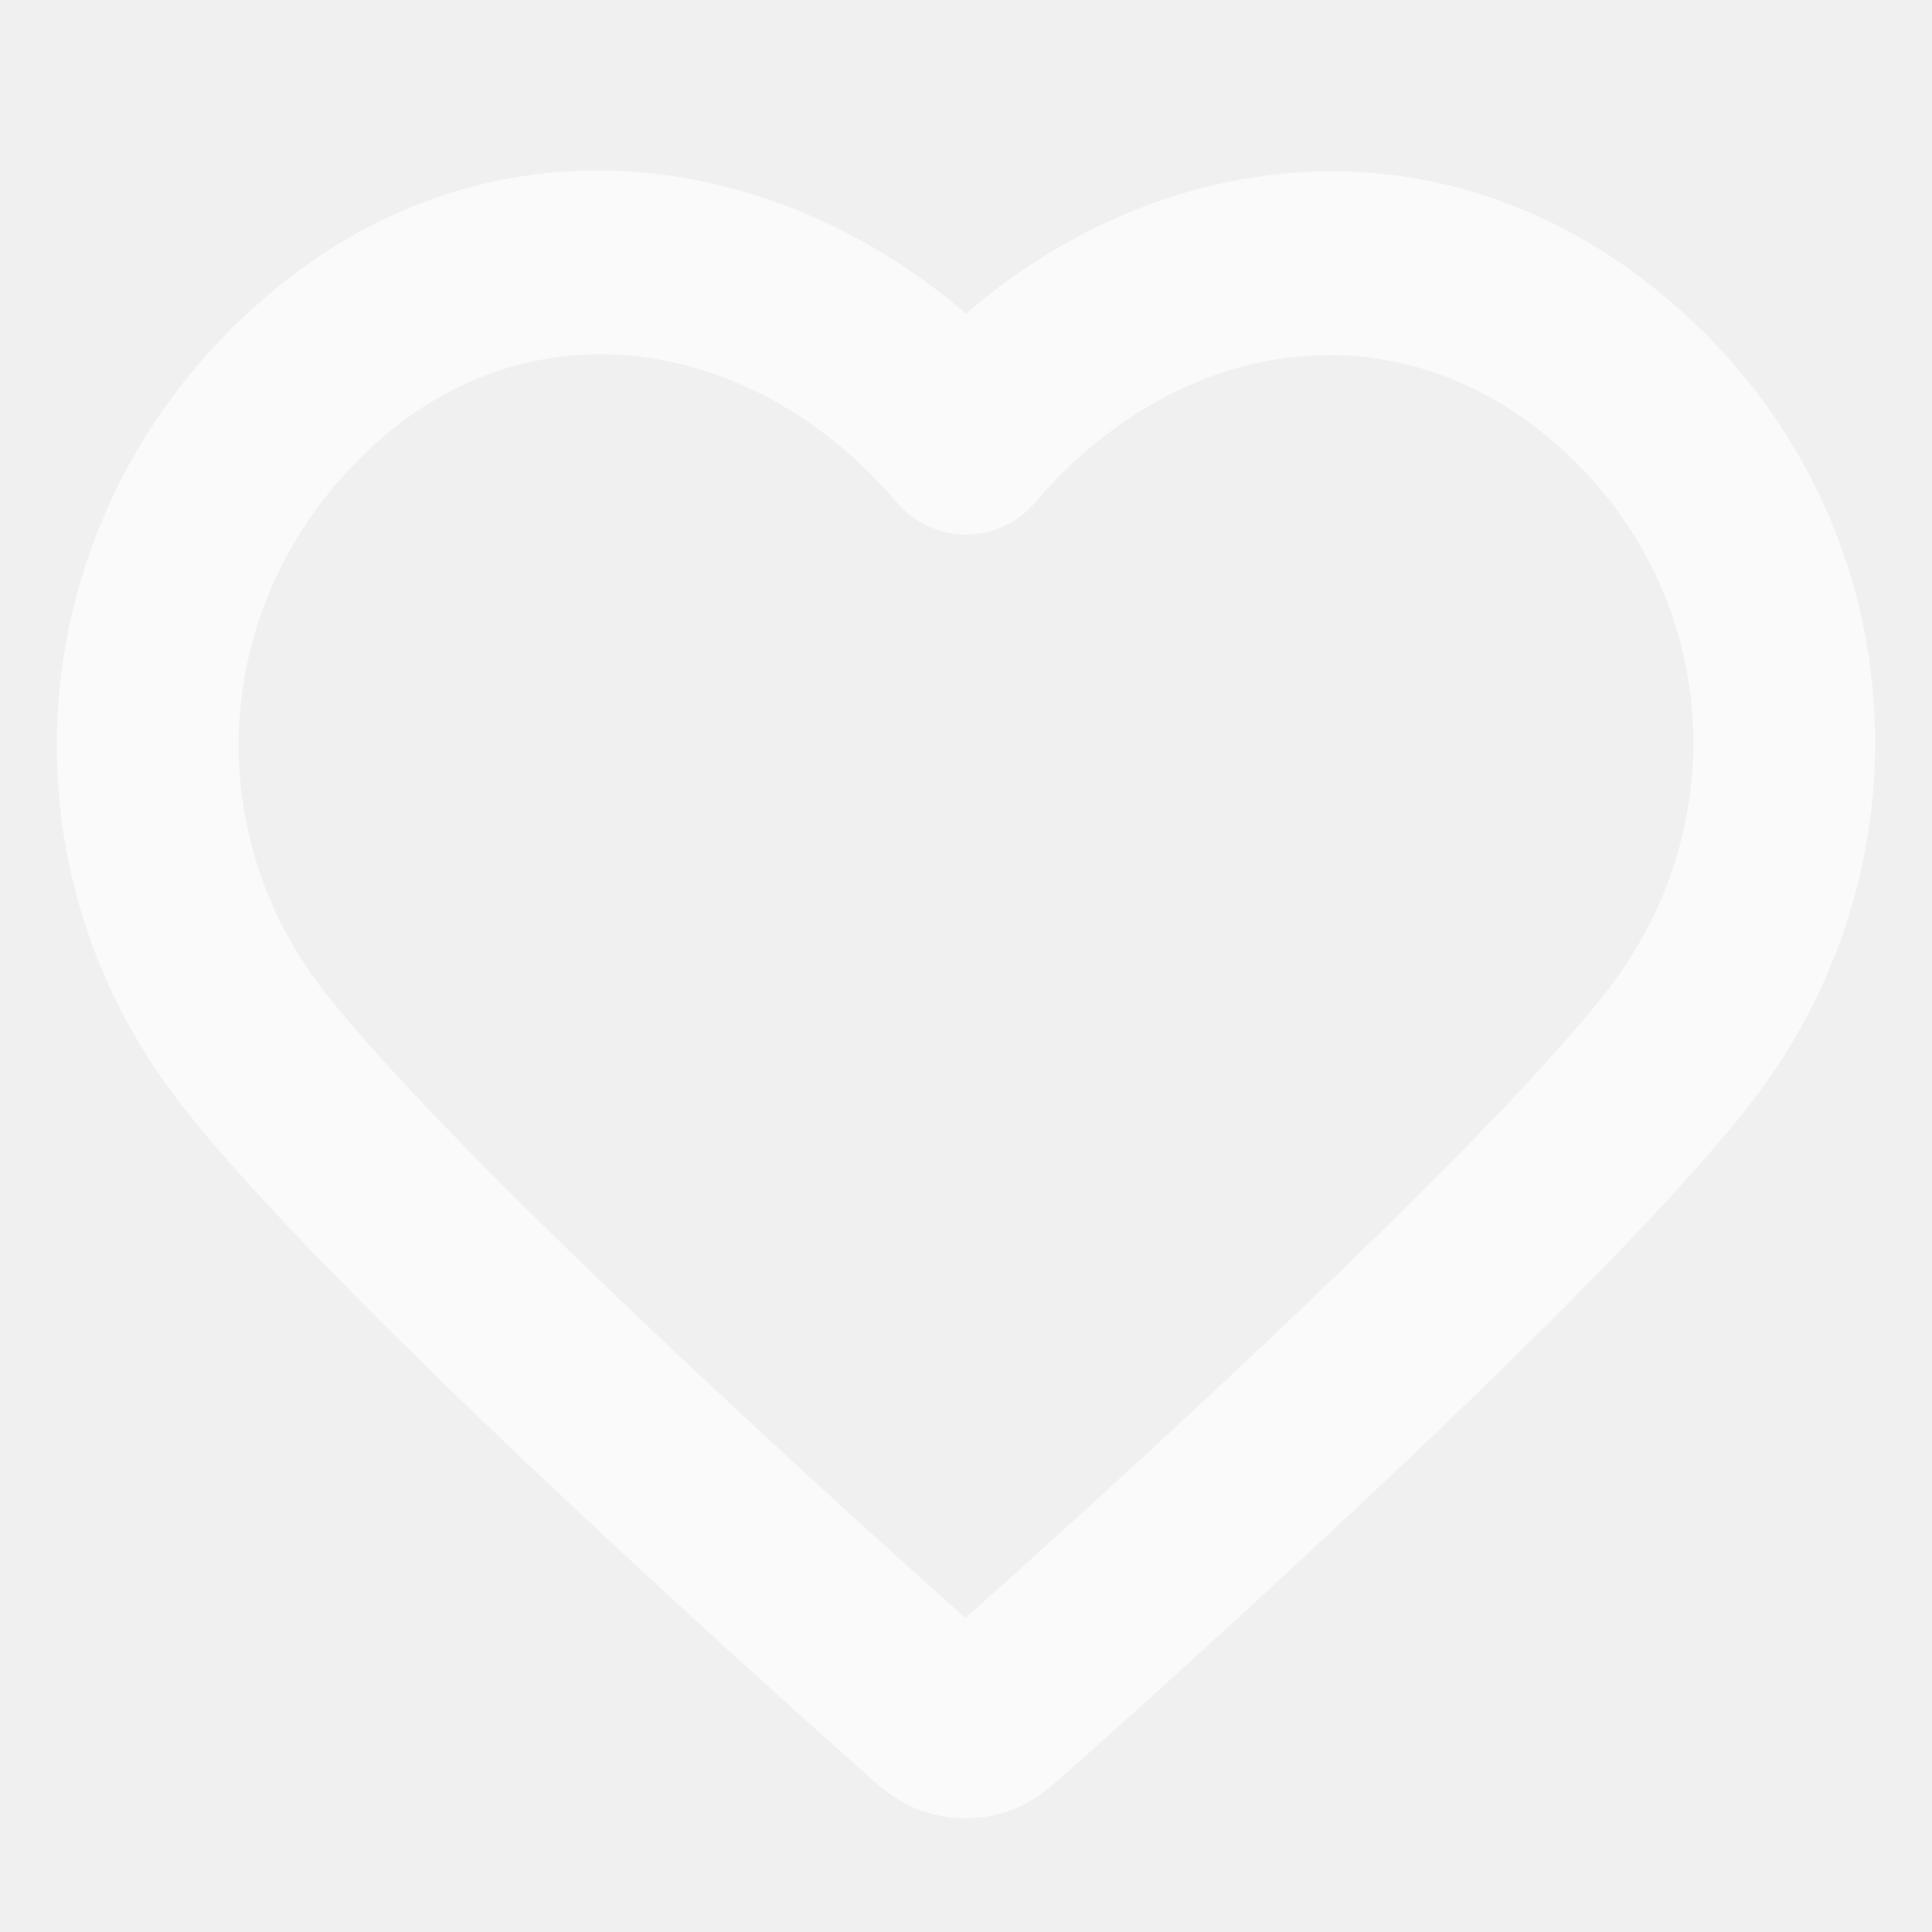
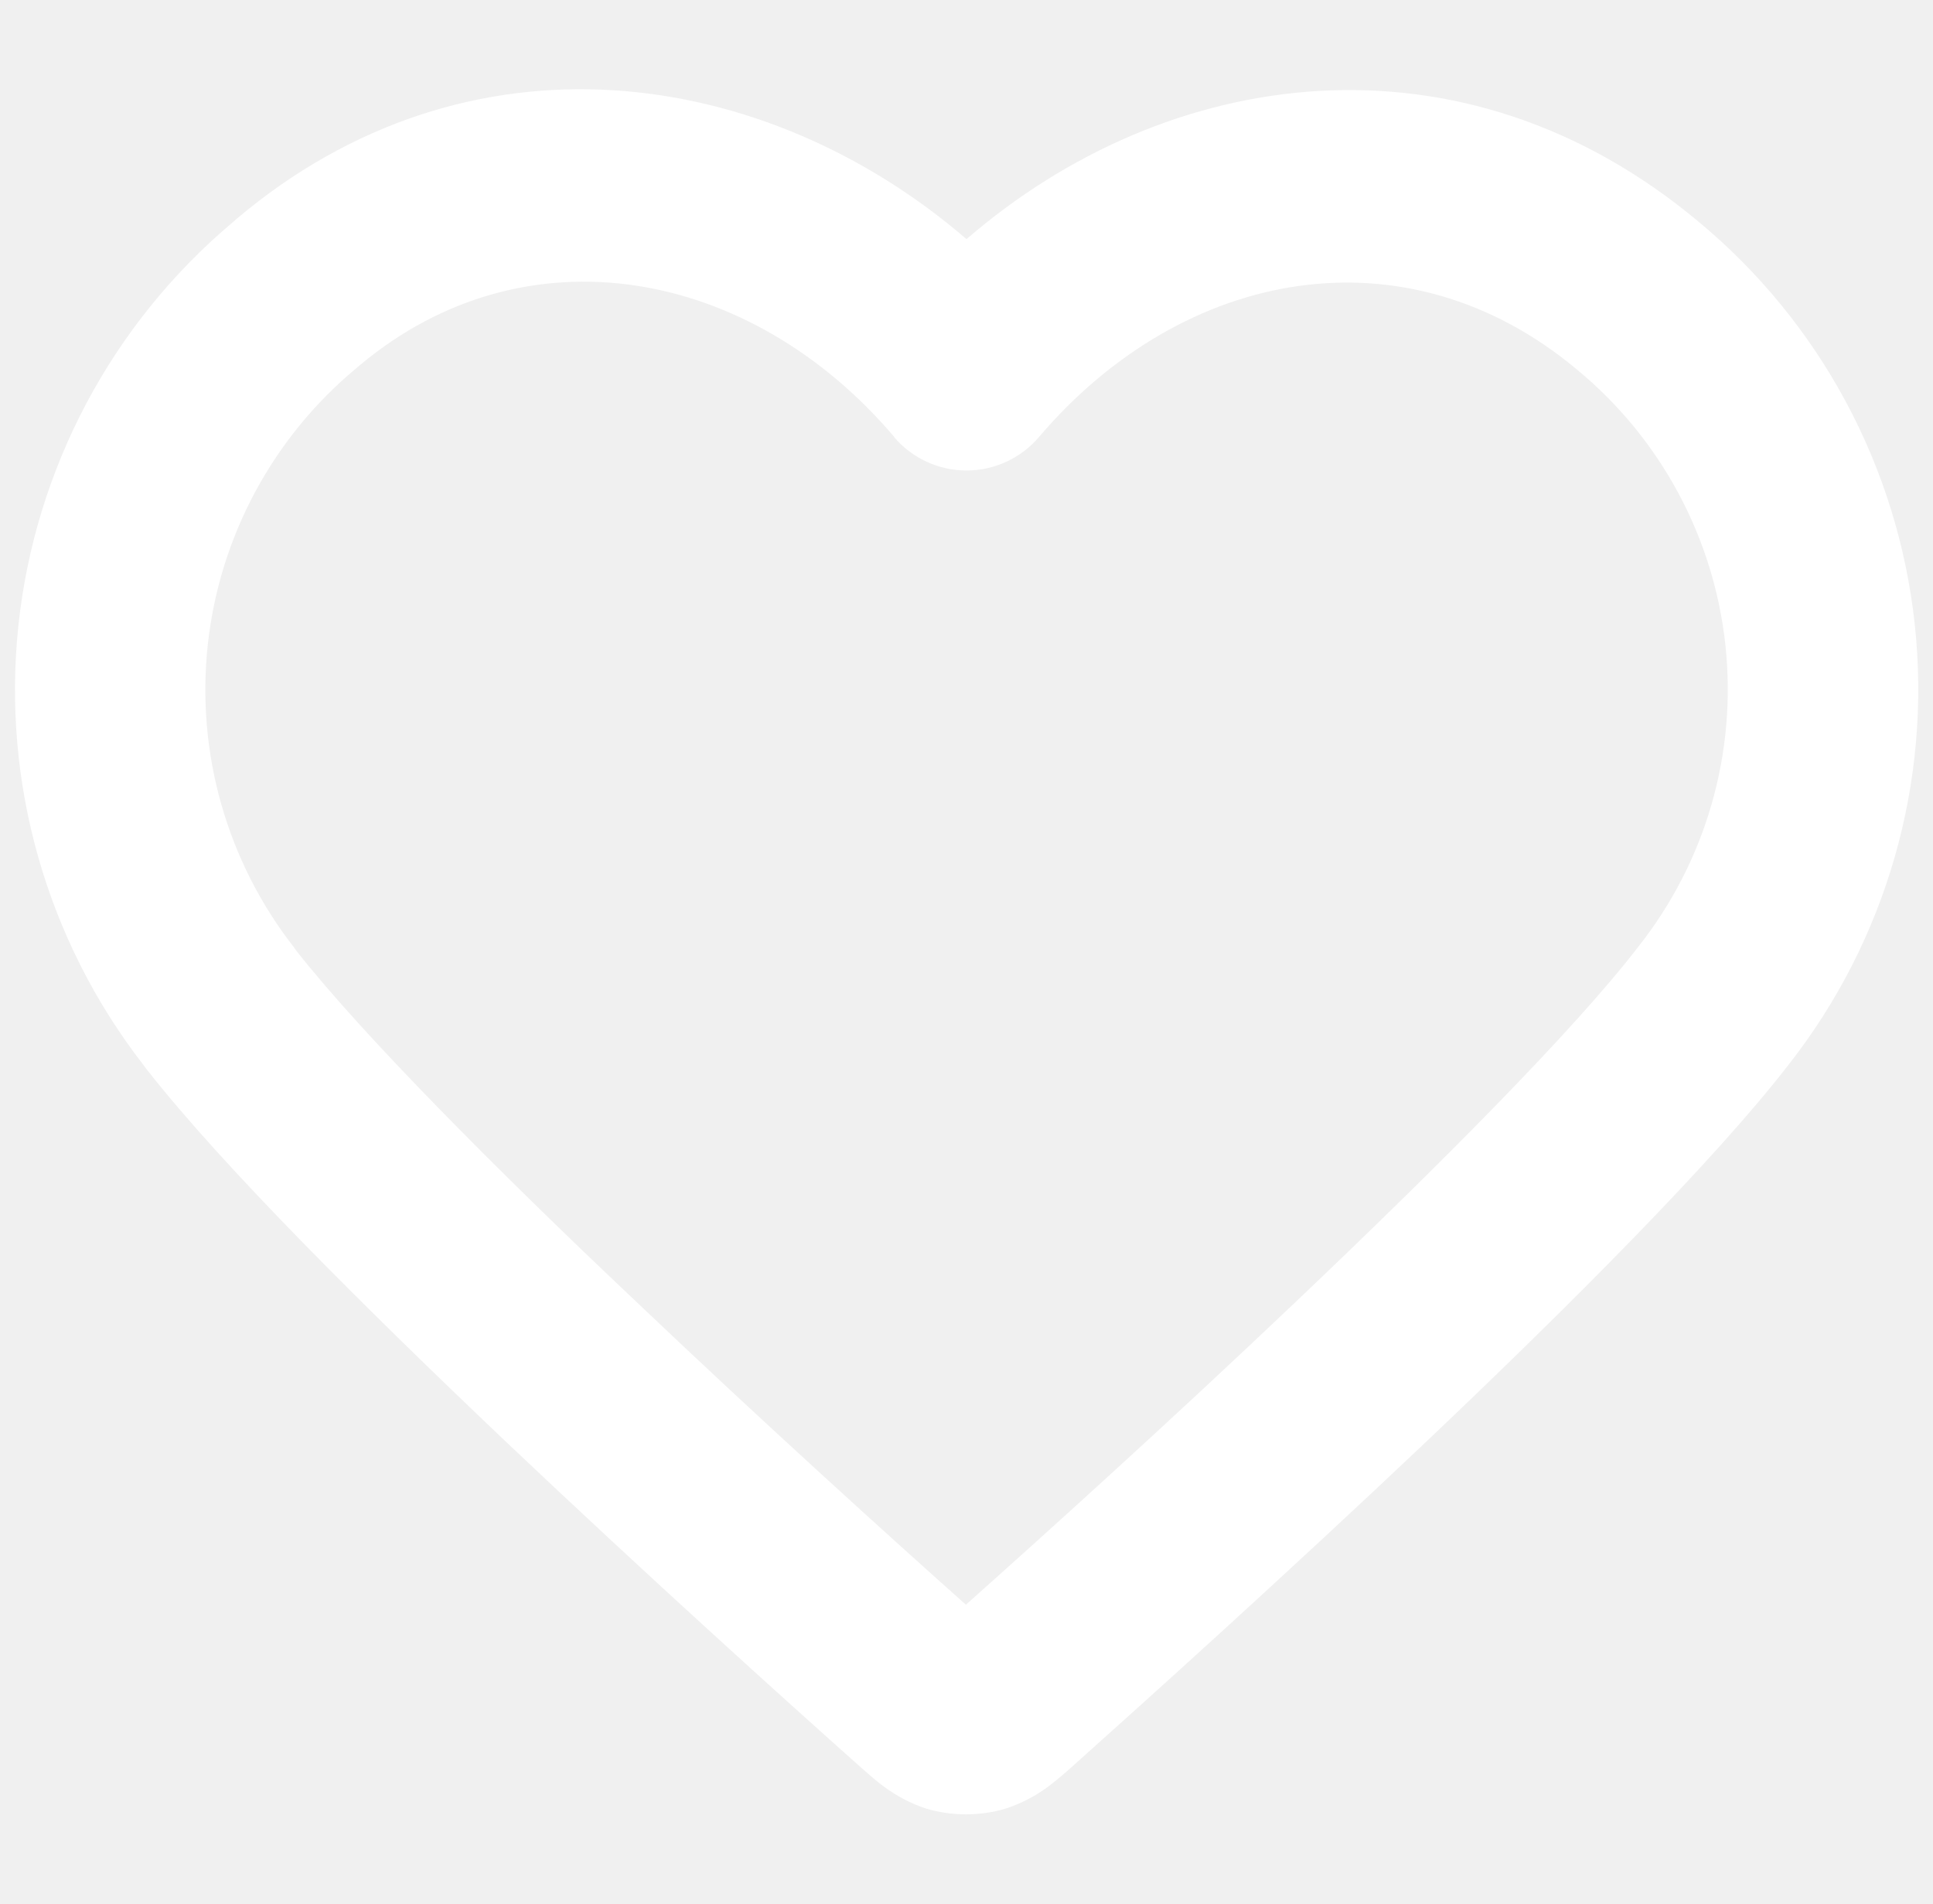
- <svg xmlns="http://www.w3.org/2000/svg" width="17" height="17" viewBox="0 0 17 17" fill="none">
-   <g id="Corazon">
-     <path id="Vector (Stroke)" d="M2.359 2.595C4.318 0.935 6.809 1.303 8.5 2.76C10.194 1.296 12.665 0.952 14.649 2.611C16.825 4.429 17.087 7.532 15.411 9.7L15.411 9.7C14.778 10.519 13.547 11.744 12.37 12.861C11.177 13.993 9.987 15.063 9.4 15.586L9.4 15.586C9.344 15.636 9.268 15.704 9.194 15.76C9.114 15.821 8.997 15.898 8.841 15.947L8.826 15.952L8.826 15.952C8.611 16.016 8.38 16.016 8.165 15.952V15.952C8.001 15.903 7.879 15.823 7.796 15.76C7.723 15.704 7.646 15.636 7.591 15.586V15.586C7.004 15.063 5.814 13.993 4.621 12.861C3.461 11.761 2.251 10.557 1.609 9.739L1.579 9.7C-0.104 7.523 0.207 4.444 2.333 2.618L2.359 2.595ZM7.893 4.423C6.682 2.999 4.794 2.654 3.403 3.818L3.37 3.846C1.889 5.119 1.691 7.22 2.841 8.708L2.867 8.741C3.422 9.449 4.545 10.574 5.717 11.686C6.796 12.71 7.876 13.685 8.495 14.238C9.115 13.685 10.194 12.71 11.273 11.686C12.464 10.556 13.604 9.413 14.149 8.708C15.306 7.211 15.122 5.101 13.629 3.853C12.196 2.656 10.322 2.995 9.107 4.423C8.955 4.601 8.734 4.704 8.5 4.704C8.267 4.704 8.045 4.601 7.893 4.423Z" fill="#FAFAFA" />
-   </g>
+ <svg xmlns="http://www.w3.org/2000/svg" width="65" height="64" viewBox="0 0 65 64" fill="none">
+   <path d="M7.93 7.38C15.77 0.74 25.73 2.21 32.5 8.04C39.28 2.18 49.16 0.81 57.1 7.44C61.205 10.837 63.82 15.704 64.388 21.002C64.956 26.3 63.432 31.61 60.14 35.8C57.61 39.07 52.69 43.98 47.98 48.45C43.21 52.97 38.45 57.25 36.1 59.35C35.88 59.55 35.57 59.82 35.28 60.04C34.85 60.365 34.371 60.618 33.86 60.79L33.8 60.81C32.94 61.06 32.02 61.06 31.16 60.81C30.631 60.637 30.134 60.377 29.69 60.04C29.39 59.82 29.09 59.54 28.86 59.34C26.51 57.25 21.76 52.97 16.98 48.44C12.35 44.04 7.5 39.23 4.94 35.96L4.82 35.8C1.563 31.604 0.058 26.31 0.619 21.029C1.18 15.747 3.764 10.888 7.83 7.47L7.93 7.38ZM30.07 14.69C25.23 8.99 17.67 7.62 12.11 12.27L11.98 12.38C9.172 14.713 7.381 18.048 6.987 21.678C6.594 25.308 7.627 28.949 9.87 31.83L9.97 31.97C12.19 34.79 16.67 39.3 21.37 43.74C25.68 47.84 30 51.74 32.48 53.95C34.96 51.74 39.28 47.85 43.59 43.75C48.36 39.22 52.92 34.65 55.09 31.83C57.357 28.966 58.409 25.327 58.02 21.695C57.631 18.063 55.832 14.729 53.01 12.41C47.28 7.63 39.8 8.98 34.93 14.7C34.63 15.051 34.257 15.332 33.837 15.525C33.418 15.718 32.962 15.818 32.5 15.818C32.038 15.818 31.582 15.718 31.163 15.525C30.743 15.332 30.37 15.051 30.07 14.7" fill="white" />
</svg>
